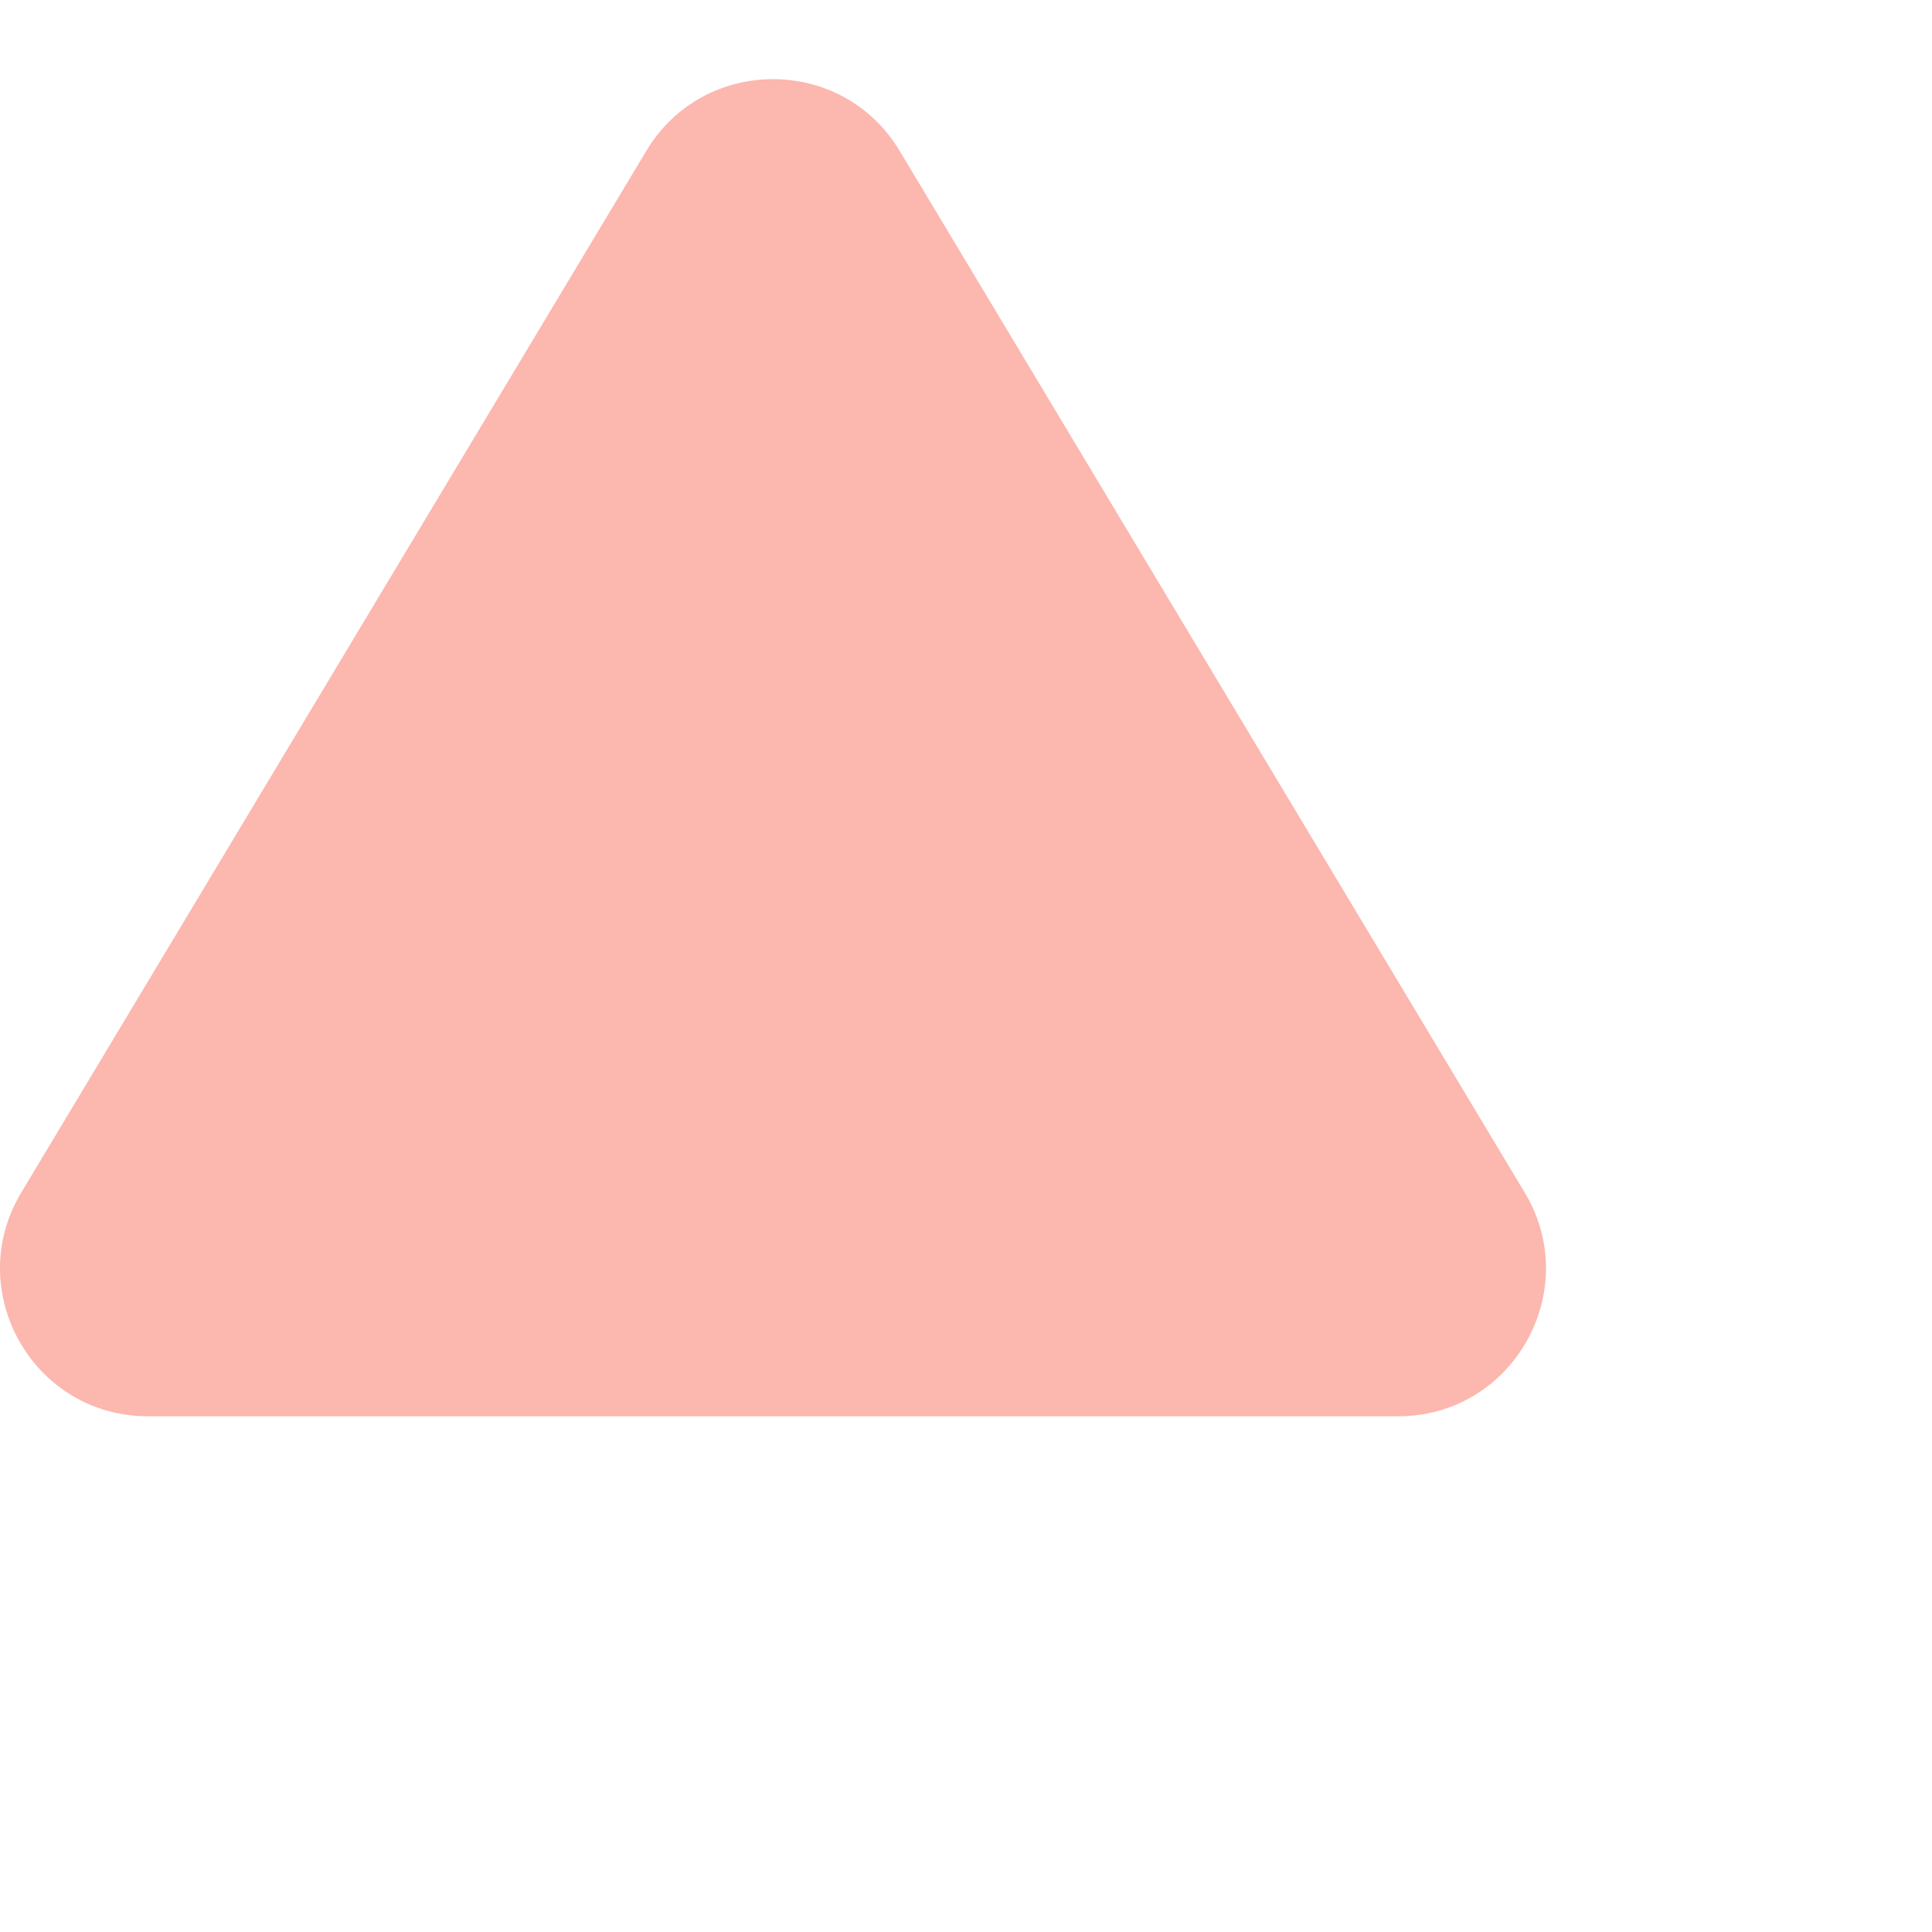
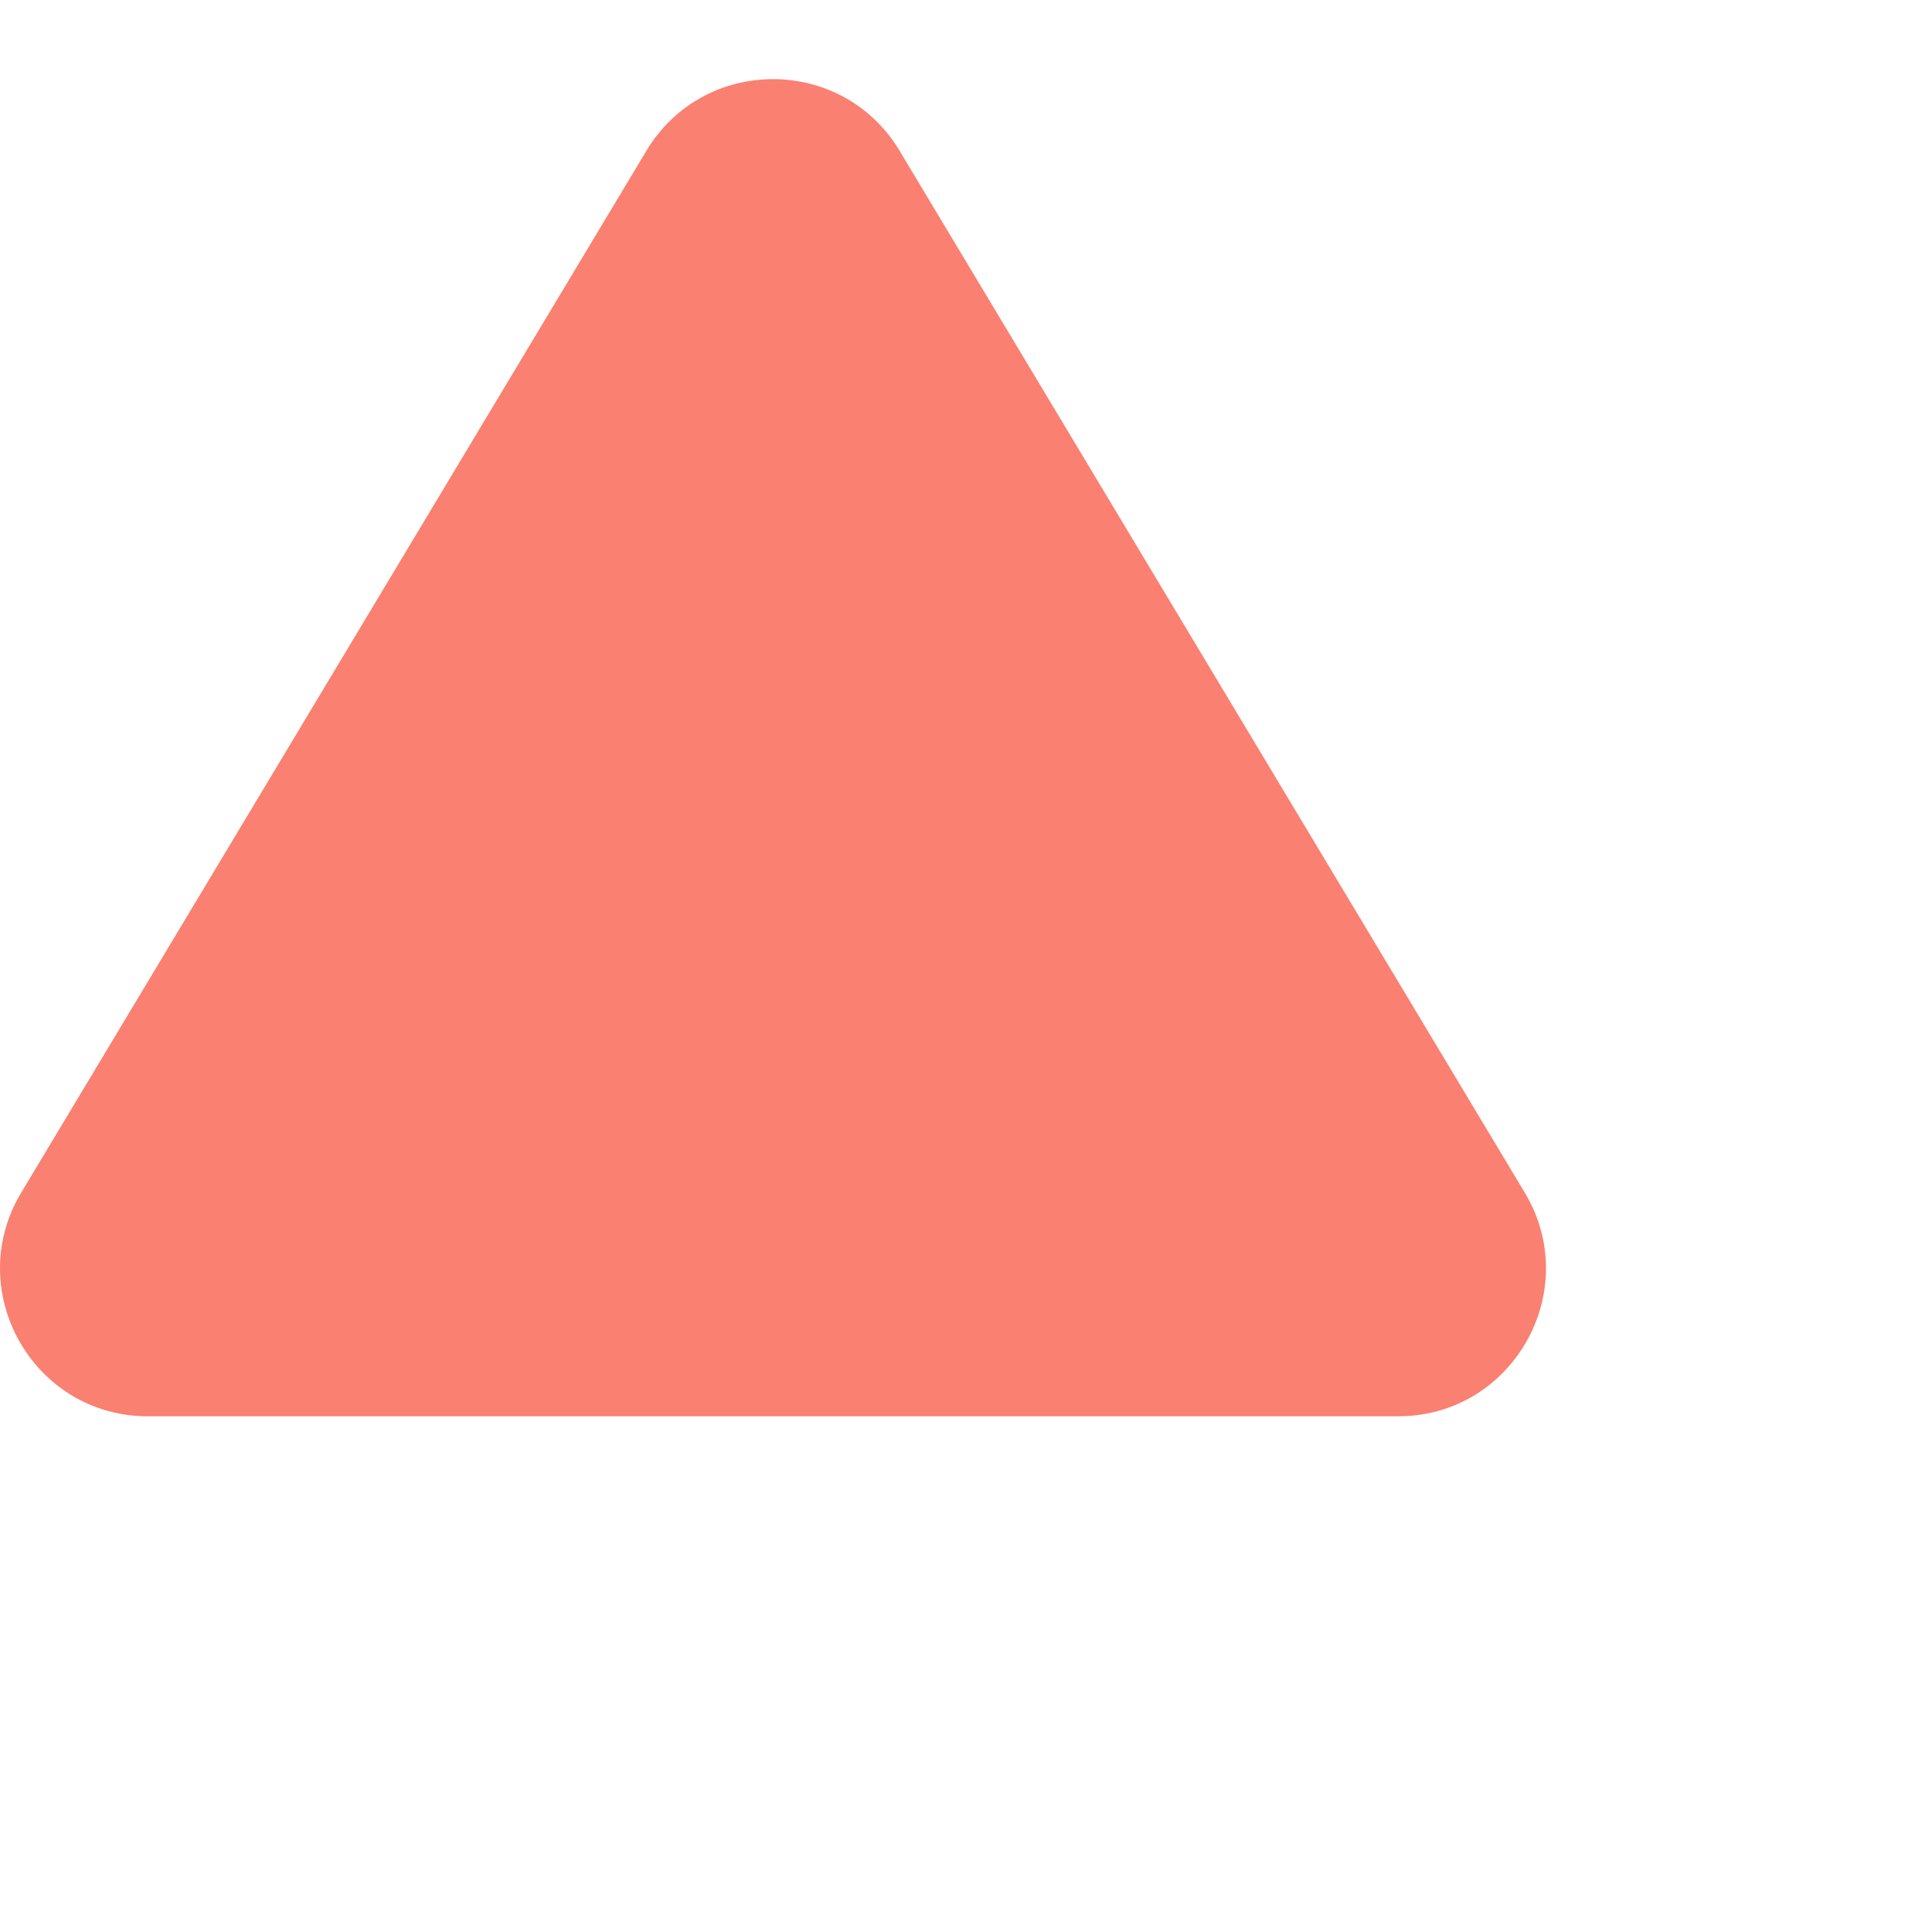
- <svg xmlns="http://www.w3.org/2000/svg" width="10" fill="#fa807291" height="10" viewBox="0 0 30 30">
+ <svg xmlns="http://www.w3.org/2000/svg" width="10" fill="#fa8072" height="10" viewBox="0 0 30 30">
  <path d="M23.677 18.52c.914 1.523-.183 3.472-1.967 3.472h-19.414c-1.784 0-2.881-1.949-1.967-3.472l9.709-16.18c.891-1.483 3.041-1.48 3.93 0l9.709 16.18z" />
</svg>
